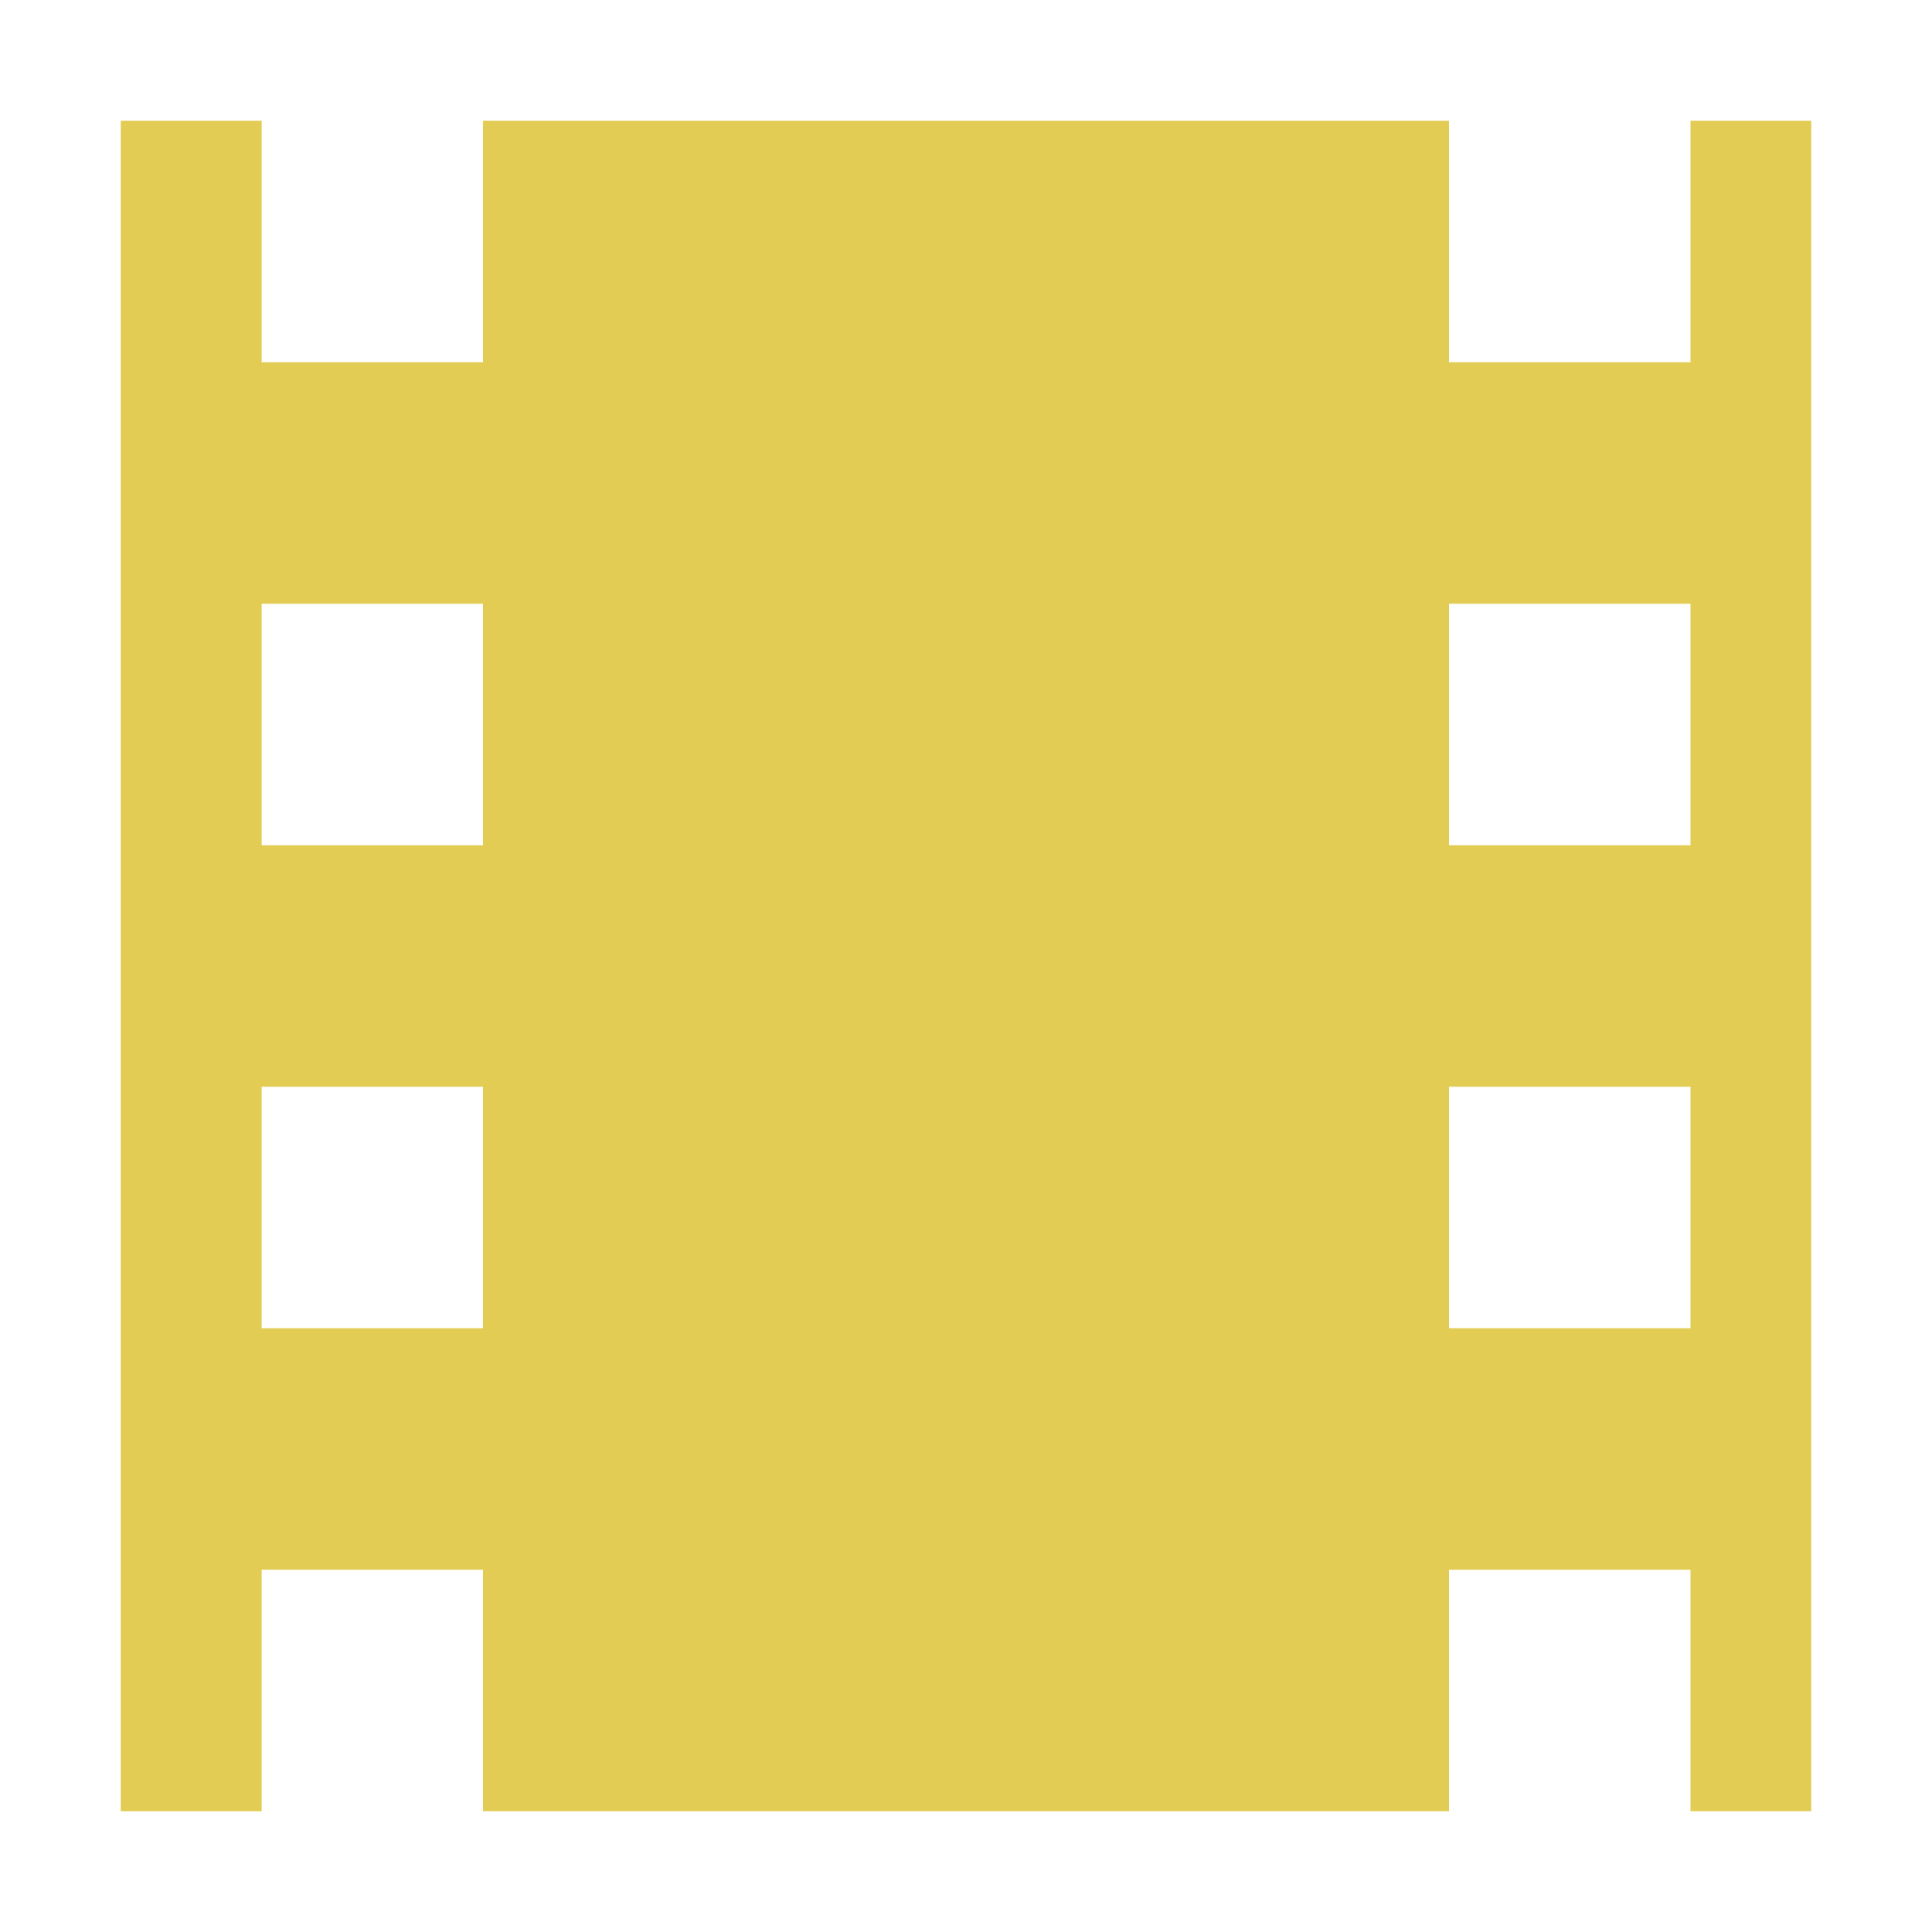
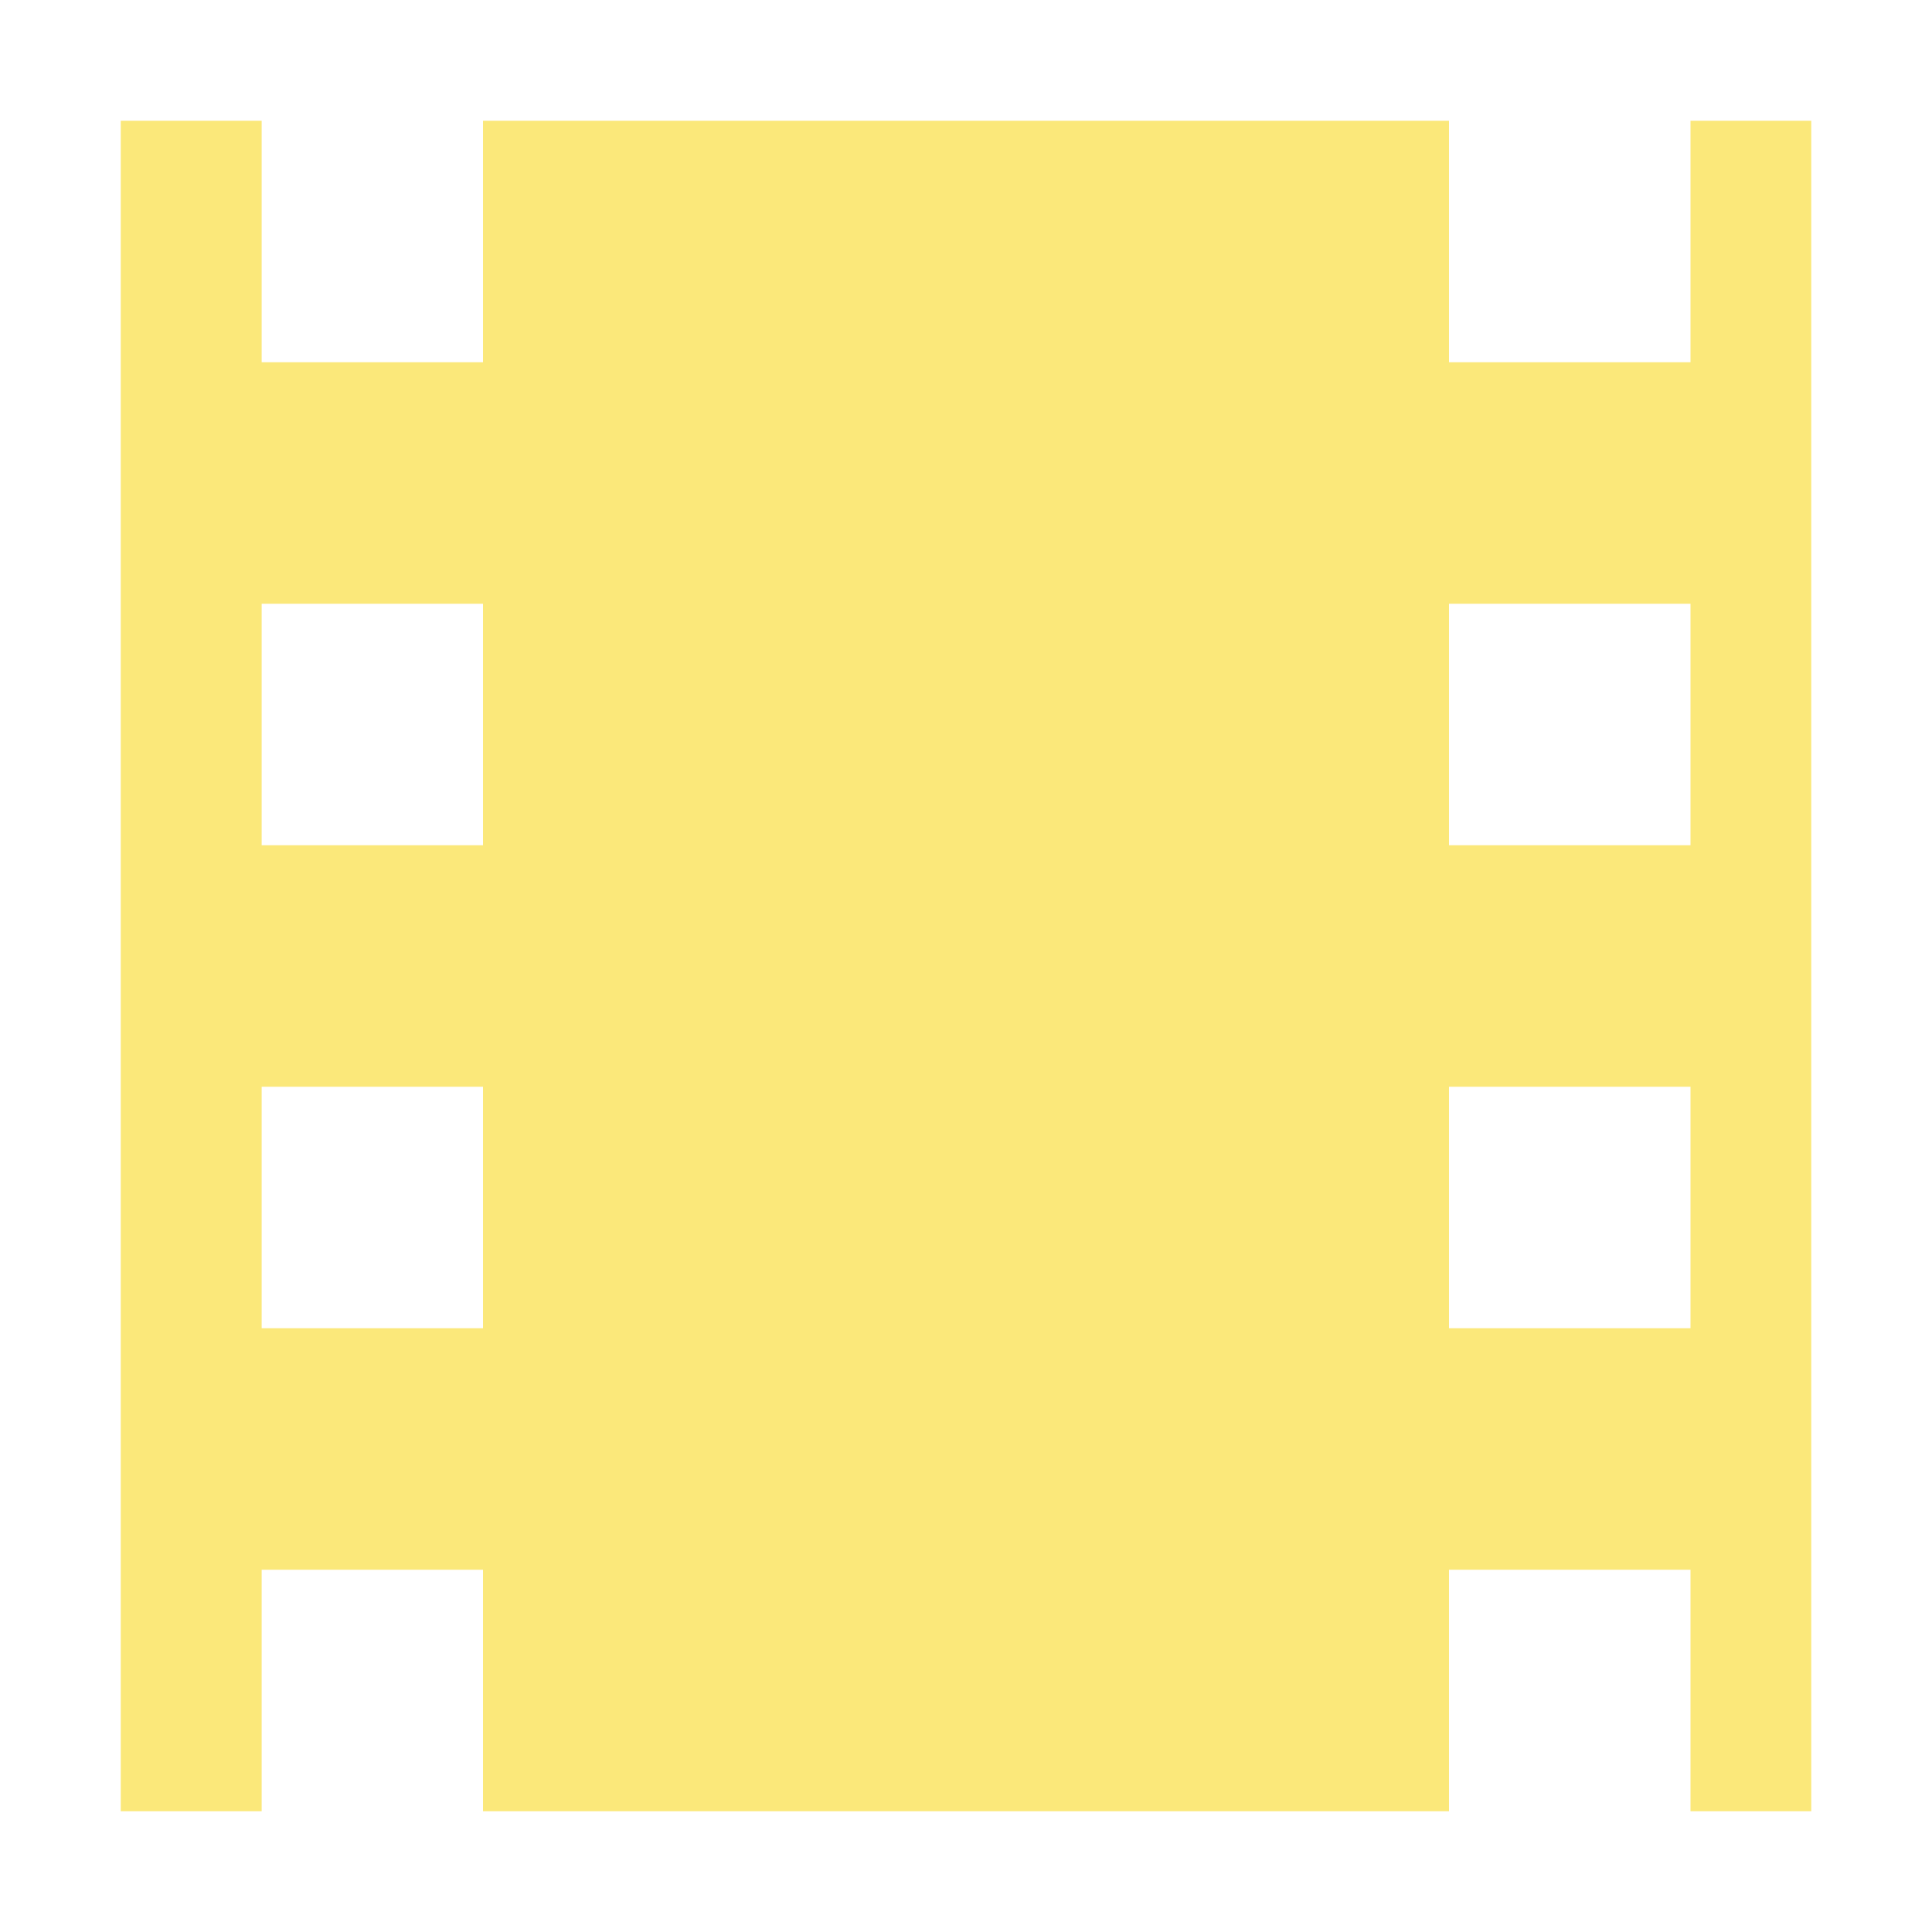
<svg xmlns="http://www.w3.org/2000/svg" width="16" height="16" viewBox="0 0 16 16" id="svg2" version="1.1">
  <defs id="defs4" />
  <g id="layer1" transform="translate(0,-1036.362)">
-     <path style="opacity:1;fill:#e1cb50;fill-opacity:0.984;stroke:none;stroke-width:2;stroke-linecap:round;stroke-linejoin:miter;stroke-miterlimit:4;stroke-dasharray:none;stroke-dashoffset:0;stroke-opacity:1" d="m 1,1037.362 0,14 1.167,0 0,-2 1.833,0 0,2 8,0 0,-2 2,0 0,2 1,0 0,-14 -1,0 0,2 -2,0 0,-2 -8,0 0,2 -1.833,0 0,-2 z m 1.167,4 1.833,0 0,2 -1.833,0 z m 9.833,0 2,0 0,2 -2,0 z m -9.833,4 1.833,0 0,2 -1.833,0 z m 9.833,0 2,0 0,2 -2,0 z" id="rect4136" />
+     <path style="opacity:1;fill:#fbe87a;fill-opacity:1;stroke:none;stroke-width:2;stroke-linecap:round;stroke-linejoin:miter;stroke-miterlimit:4;stroke-dasharray:none;stroke-dashoffset:0;stroke-opacity:1" d="m 1,1037.362 0,14 1.167,0 0,-2 1.833,0 0,2 8,0 0,-2 2,0 0,2 1,0 0,-14 -1,0 0,2 -2,0 0,-2 -8,0 0,2 -1.833,0 0,-2 z m 1.167,4 1.833,0 0,2 -1.833,0 z m 9.833,0 2,0 0,2 -2,0 z m -9.833,4 1.833,0 0,2 -1.833,0 z m 9.833,0 2,0 0,2 -2,0 z" id="rect4136" />
  </g>
</svg>
